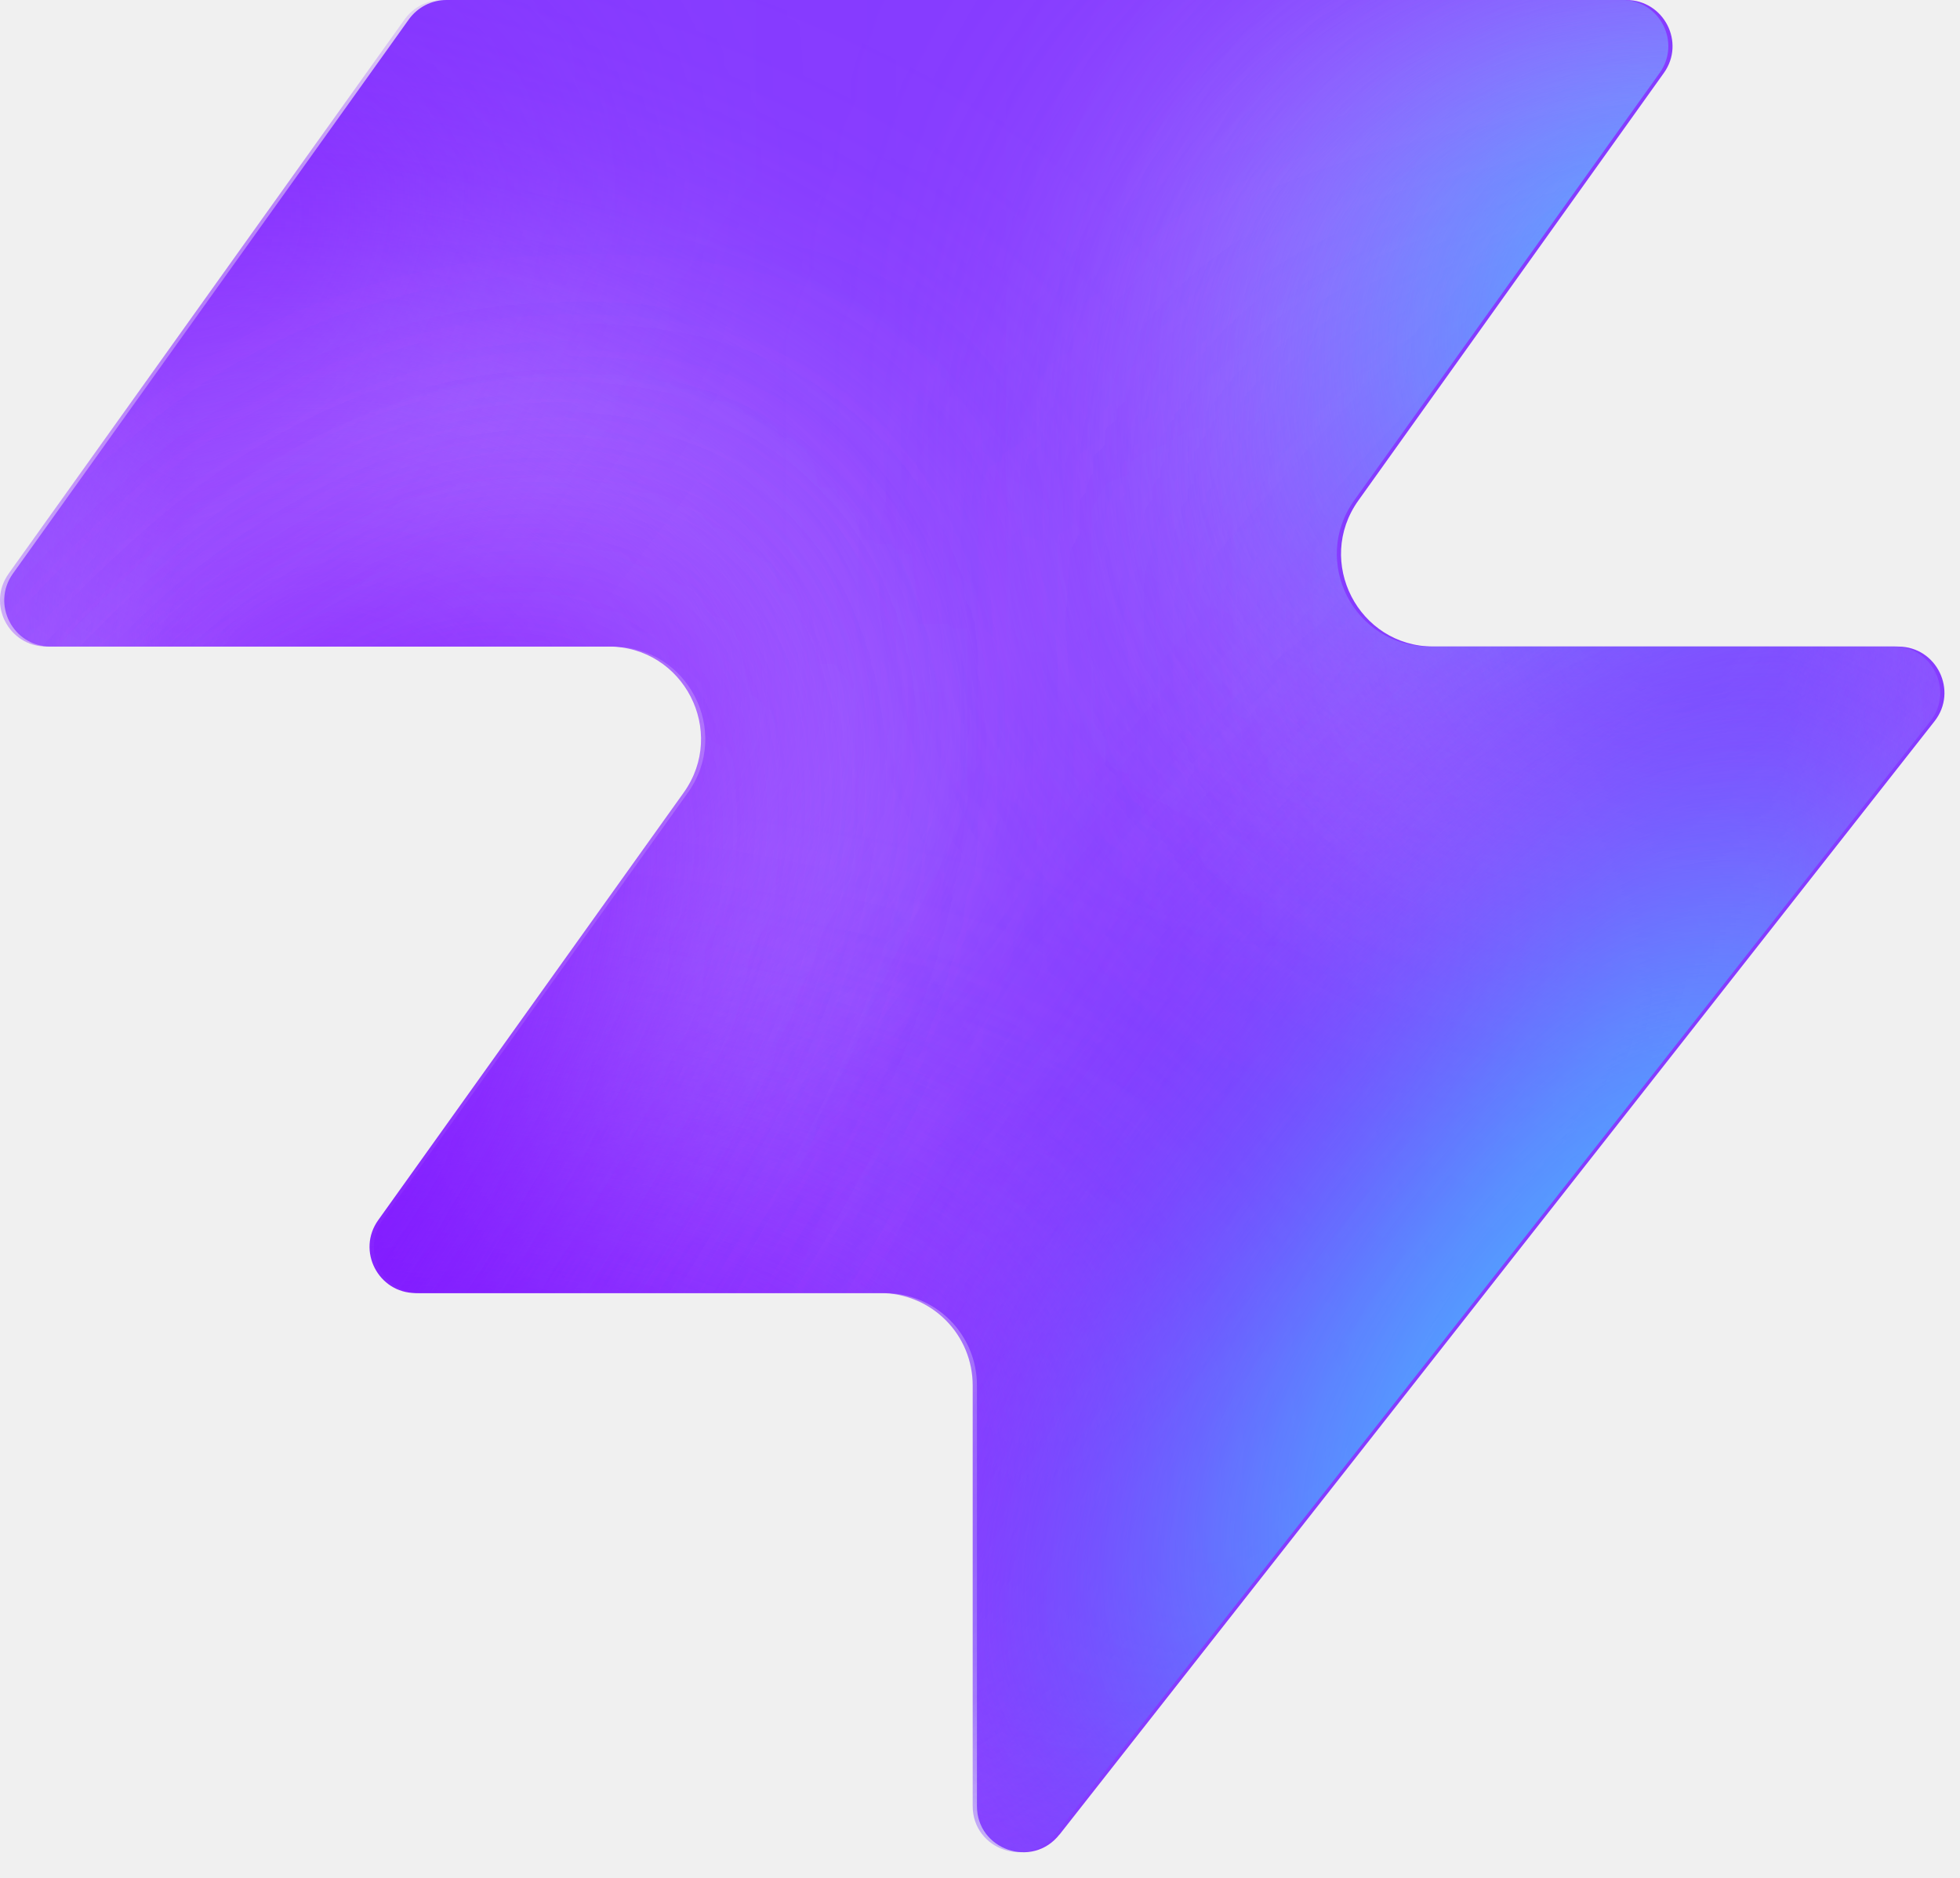
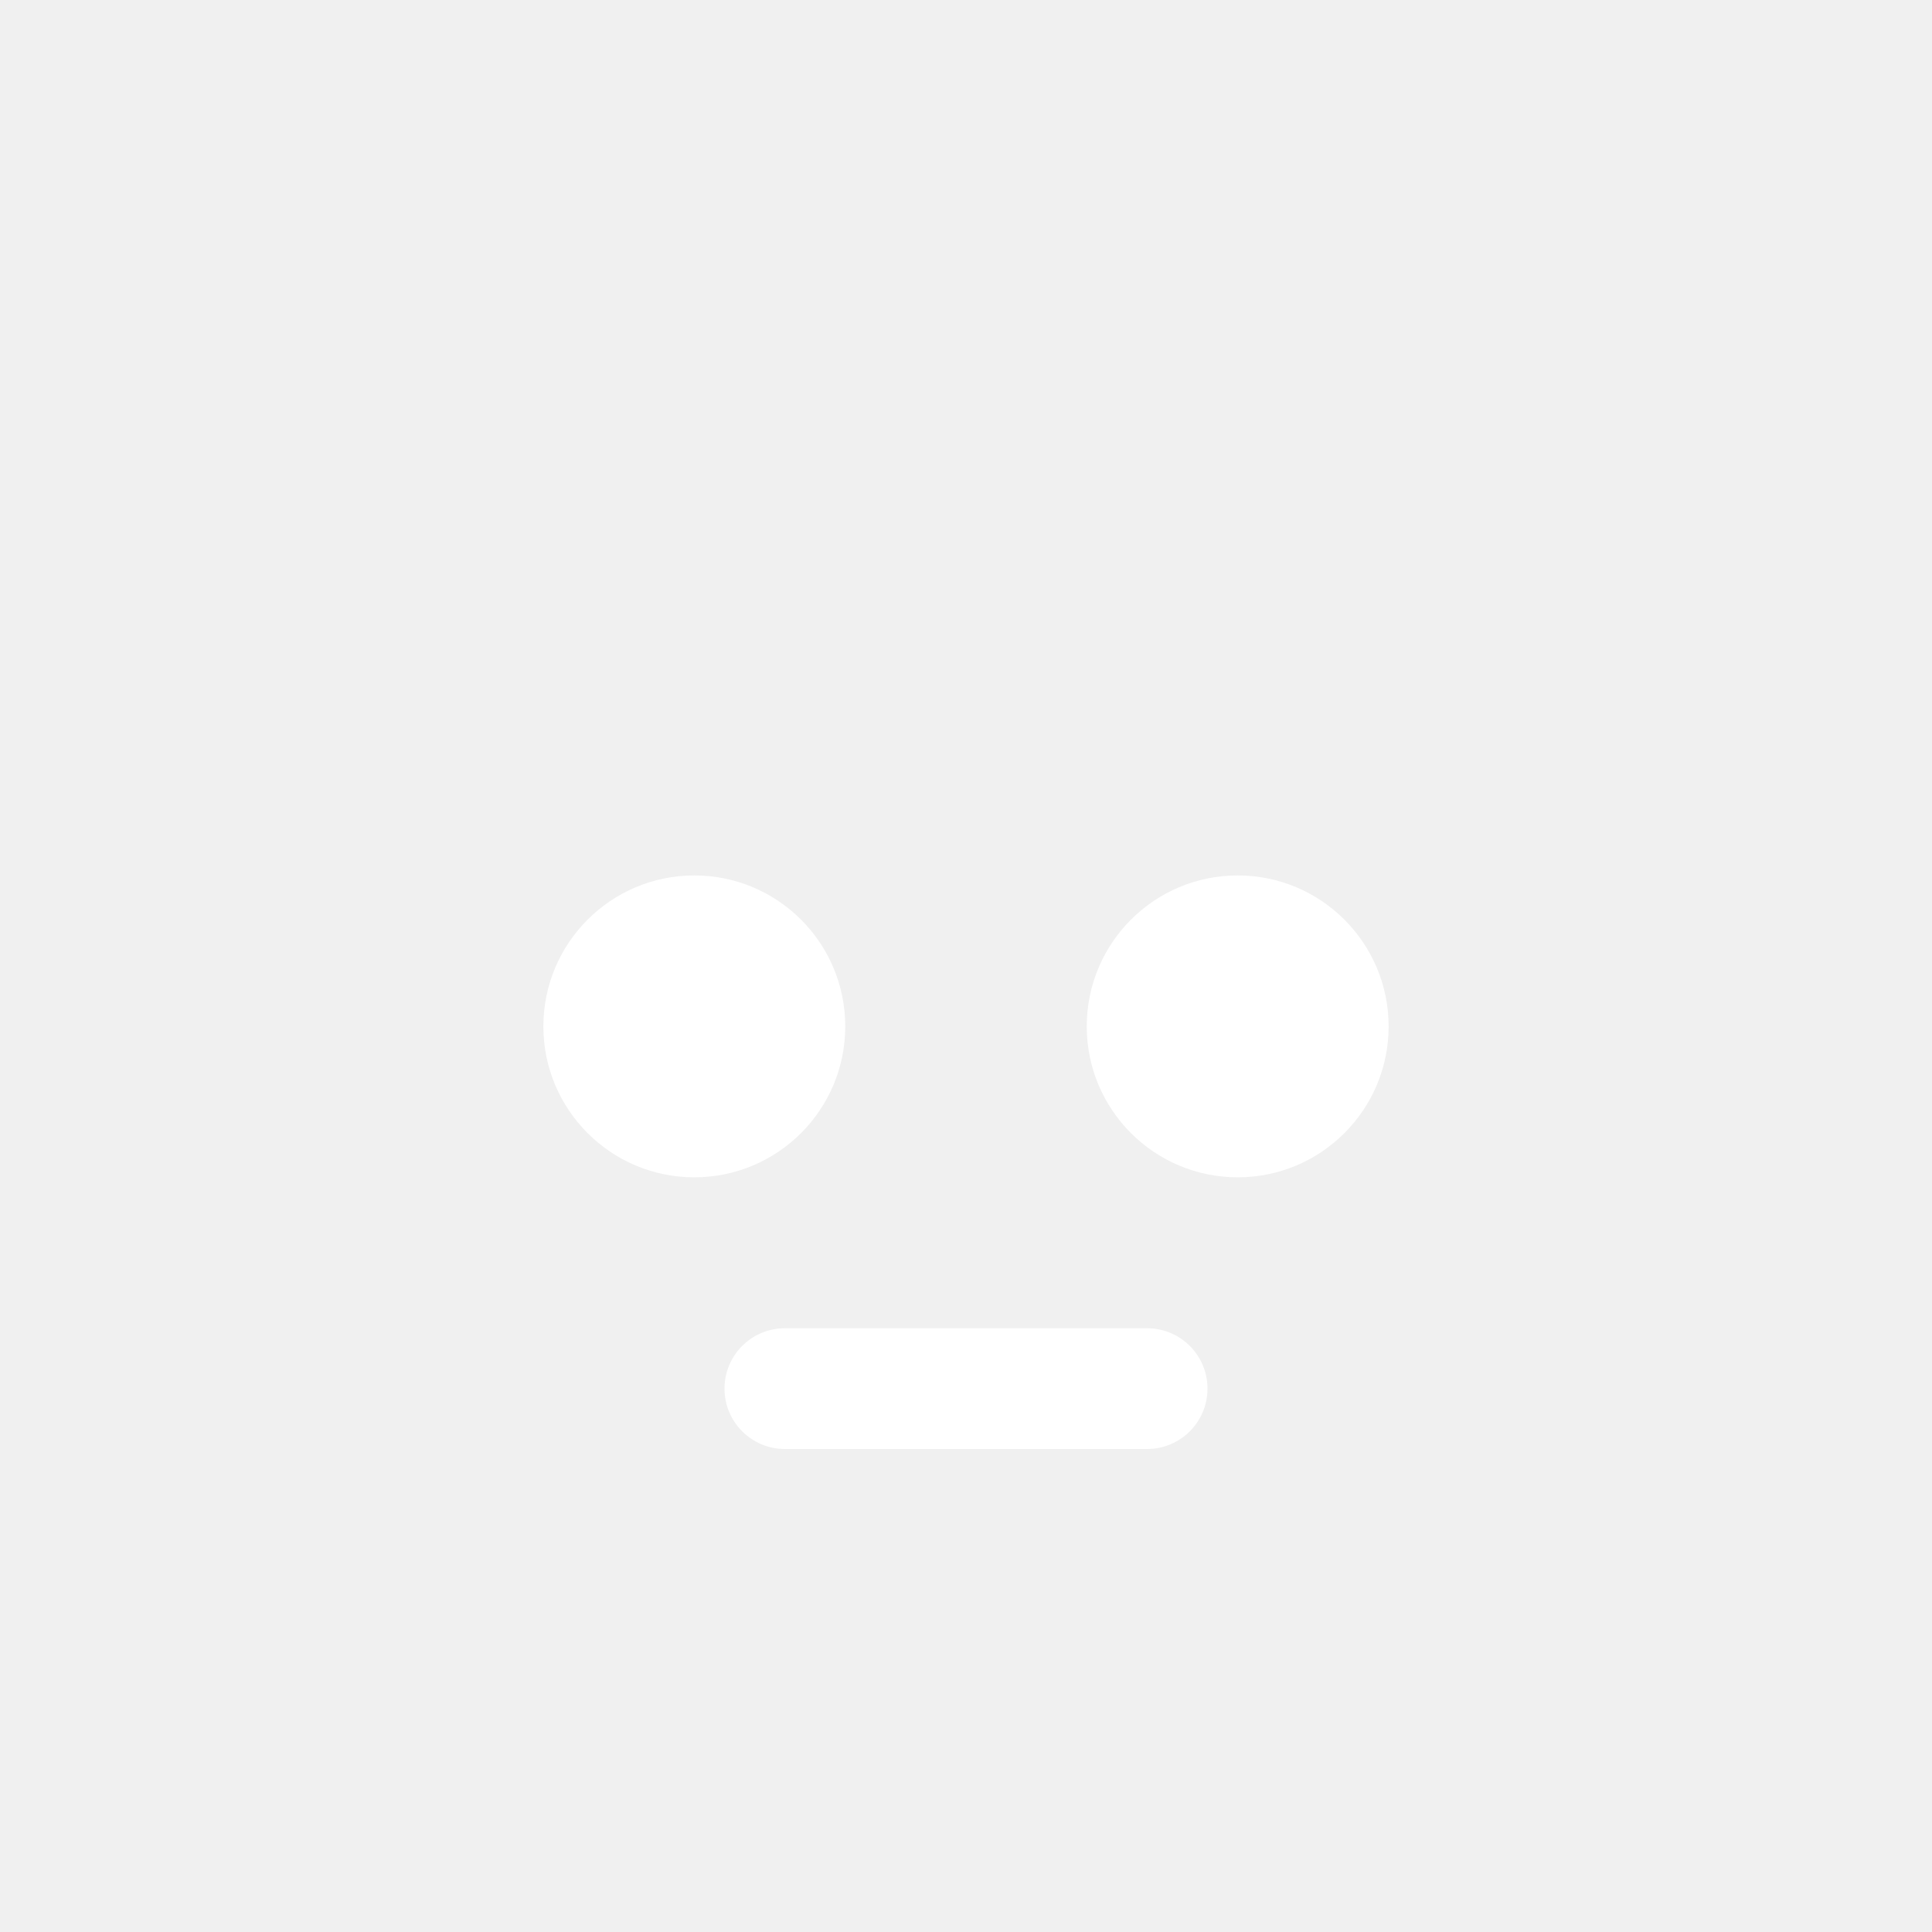
- <svg xmlns="http://www.w3.org/2000/svg" width="48" height="46" fill="none" viewBox="0 0 48 46">
-   <path fill="#863bff" d="M25.946 44.938c-.664.845-2.021.375-2.021-.698V33.937a2.26 2.26 0 0 0-2.262-2.262H10.287c-.92 0-1.456-1.04-.92-1.788l7.48-10.471c1.07-1.497 0-3.578-1.842-3.578H1.237c-.92 0-1.456-1.04-.92-1.788L10.013.474c.214-.297.556-.474.92-.474h28.894c.92 0 1.456 1.04.92 1.788l-7.48 10.471c-1.07 1.498 0 3.579 1.842 3.579h11.377c.943 0 1.473 1.088.89 1.83L25.947 44.94z" style="fill:#863bff;fill:color(display-p3 .525 .23 1);fill-opacity:1" />
-   <mask id="a" width="48" height="46" x="0" y="0" maskUnits="userSpaceOnUse" style="mask-type:alpha">
-     <path fill="#000" d="M25.842 44.938c-.664.844-2.021.375-2.021-.698V33.937a2.26 2.26 0 0 0-2.262-2.262H10.183c-.92 0-1.456-1.04-.92-1.788l7.48-10.471c1.07-1.498 0-3.579-1.842-3.579H1.133c-.92 0-1.456-1.04-.92-1.787L9.91.473c.214-.297.556-.474.92-.474h28.894c.92 0 1.456 1.04.92 1.788l-7.48 10.471c-1.07 1.498 0 3.578 1.842 3.578h11.377c.943 0 1.473 1.088.89 1.832L25.843 44.94z" style="fill:#000;fill-opacity:1" />
-   </mask>
-   <g mask="url(#a)">
-     <g filter="url(#b)">
-       <ellipse cx="5.508" cy="14.704" fill="#ede6ff" rx="5.508" ry="14.704" style="fill:#ede6ff;fill:color(display-p3 .927 .903 1);fill-opacity:1" transform="matrix(.00324 1 1 -.00324 -4.47 31.516)" />
-     </g>
-     <g filter="url(#c)">
-       <ellipse cx="10.399" cy="29.851" fill="#ede6ff" rx="10.399" ry="29.851" style="fill:#ede6ff;fill:color(display-p3 .927 .903 1);fill-opacity:1" transform="matrix(.00324 1 1 -.00324 -39.328 7.883)" />
-     </g>
-     <g filter="url(#d)">
-       <ellipse cx="5.508" cy="30.487" fill="#7e14ff" rx="5.508" ry="30.487" style="fill:#7e14ff;fill:color(display-p3 .492 .077 1);fill-opacity:1" transform="rotate(89.814 -25.913 -14.639)scale(1 -1)" />
-     </g>
-     <g filter="url(#e)">
-       <ellipse cx="5.508" cy="30.599" fill="#7e14ff" rx="5.508" ry="30.599" style="fill:#7e14ff;fill:color(display-p3 .492 .077 1);fill-opacity:1" transform="rotate(89.814 -32.644 -3.334)scale(1 -1)" />
-     </g>
-     <g filter="url(#f)">
-       <ellipse cx="5.508" cy="30.599" fill="#7e14ff" rx="5.508" ry="30.599" style="fill:#7e14ff;fill:color(display-p3 .492 .077 1);fill-opacity:1" transform="matrix(.00324 1 1 -.00324 -34.34 30.47)" />
-     </g>
-     <g filter="url(#g)">
-       <ellipse cx="14.072" cy="22.078" fill="#ede6ff" rx="14.072" ry="22.078" style="fill:#ede6ff;fill:color(display-p3 .927 .903 1);fill-opacity:1" transform="rotate(93.35 24.506 48.493)scale(-1 1)" />
-     </g>
-     <g filter="url(#h)">
-       <ellipse cx="3.47" cy="21.501" fill="#7e14ff" rx="3.47" ry="21.501" style="fill:#7e14ff;fill:color(display-p3 .492 .077 1);fill-opacity:1" transform="rotate(89.009 28.708 47.59)scale(-1 1)" />
-     </g>
-     <g filter="url(#i)">
-       <ellipse cx="3.47" cy="21.501" fill="#7e14ff" rx="3.47" ry="21.501" style="fill:#7e14ff;fill:color(display-p3 .492 .077 1);fill-opacity:1" transform="rotate(89.009 28.708 47.59)scale(-1 1)" />
-     </g>
-     <g filter="url(#j)">
-       <ellipse cx=".387" cy="8.972" fill="#7e14ff" rx="4.407" ry="29.108" style="fill:#7e14ff;fill:color(display-p3 .492 .077 1);fill-opacity:1" transform="rotate(39.51 .387 8.972)" />
-     </g>
-     <g filter="url(#k)">
-       <ellipse cx="47.523" cy="-6.092" fill="#7e14ff" rx="4.407" ry="29.108" style="fill:#7e14ff;fill:color(display-p3 .492 .077 1);fill-opacity:1" transform="rotate(37.892 47.523 -6.092)" />
-     </g>
-     <g filter="url(#l)">
-       <ellipse cx="41.412" cy="6.333" fill="#47bfff" rx="5.971" ry="9.665" style="fill:#47bfff;fill:color(display-p3 .28 .748 1);fill-opacity:1" transform="rotate(37.892 41.412 6.333)" />
-     </g>
-     <g filter="url(#m)">
-       <ellipse cx="-1.879" cy="38.332" fill="#7e14ff" rx="4.407" ry="29.108" style="fill:#7e14ff;fill:color(display-p3 .492 .077 1);fill-opacity:1" transform="rotate(37.892 -1.88 38.332)" />
-     </g>
-     <g filter="url(#n)">
-       <ellipse cx="-1.879" cy="38.332" fill="#7e14ff" rx="4.407" ry="29.108" style="fill:#7e14ff;fill:color(display-p3 .492 .077 1);fill-opacity:1" transform="rotate(37.892 -1.88 38.332)" />
-     </g>
-     <g filter="url(#o)">
-       <ellipse cx="35.651" cy="29.907" fill="#7e14ff" rx="4.407" ry="29.108" style="fill:#7e14ff;fill:color(display-p3 .492 .077 1);fill-opacity:1" transform="rotate(37.892 35.651 29.907)" />
-     </g>
-     <g filter="url(#p)">
-       <ellipse cx="38.418" cy="32.4" fill="#47bfff" rx="5.971" ry="15.297" style="fill:#47bfff;fill:color(display-p3 .28 .748 1);fill-opacity:1" transform="rotate(37.892 38.418 32.4)" />
-     </g>
-   </g>
-   <defs>
-     <filter id="b" width="60.045" height="41.654" x="-19.77" y="16.149" color-interpolation-filters="sRGB" filterUnits="userSpaceOnUse">
-       <feFlood flood-opacity="0" result="BackgroundImageFix" />
-       <feBlend in="SourceGraphic" in2="BackgroundImageFix" result="shape" />
-       <feGaussianBlur result="effect1_foregroundBlur_2002_17158" stdDeviation="7.659" />
-     </filter>
-     <filter id="c" width="90.34" height="51.437" x="-54.613" y="-7.533" color-interpolation-filters="sRGB" filterUnits="userSpaceOnUse">
-       <feFlood flood-opacity="0" result="BackgroundImageFix" />
-       <feBlend in="SourceGraphic" in2="BackgroundImageFix" result="shape" />
-       <feGaussianBlur result="effect1_foregroundBlur_2002_17158" stdDeviation="7.659" />
-     </filter>
-     <filter id="d" width="79.355" height="29.4" x="-49.64" y="2.03" color-interpolation-filters="sRGB" filterUnits="userSpaceOnUse">
-       <feFlood flood-opacity="0" result="BackgroundImageFix" />
-       <feBlend in="SourceGraphic" in2="BackgroundImageFix" result="shape" />
-       <feGaussianBlur result="effect1_foregroundBlur_2002_17158" stdDeviation="4.596" />
-     </filter>
-     <filter id="e" width="79.579" height="29.4" x="-45.045" y="20.029" color-interpolation-filters="sRGB" filterUnits="userSpaceOnUse">
-       <feFlood flood-opacity="0" result="BackgroundImageFix" />
-       <feBlend in="SourceGraphic" in2="BackgroundImageFix" result="shape" />
-       <feGaussianBlur result="effect1_foregroundBlur_2002_17158" stdDeviation="4.596" />
-     </filter>
-     <filter id="f" width="79.579" height="29.4" x="-43.513" y="21.178" color-interpolation-filters="sRGB" filterUnits="userSpaceOnUse">
-       <feFlood flood-opacity="0" result="BackgroundImageFix" />
-       <feBlend in="SourceGraphic" in2="BackgroundImageFix" result="shape" />
-       <feGaussianBlur result="effect1_foregroundBlur_2002_17158" stdDeviation="4.596" />
-     </filter>
-     <filter id="g" width="74.749" height="58.852" x="15.756" y="-17.901" color-interpolation-filters="sRGB" filterUnits="userSpaceOnUse">
-       <feFlood flood-opacity="0" result="BackgroundImageFix" />
-       <feBlend in="SourceGraphic" in2="BackgroundImageFix" result="shape" />
-       <feGaussianBlur result="effect1_foregroundBlur_2002_17158" stdDeviation="7.659" />
-     </filter>
-     <filter id="h" width="61.377" height="25.362" x="23.548" y="2.284" color-interpolation-filters="sRGB" filterUnits="userSpaceOnUse">
-       <feFlood flood-opacity="0" result="BackgroundImageFix" />
-       <feBlend in="SourceGraphic" in2="BackgroundImageFix" result="shape" />
-       <feGaussianBlur result="effect1_foregroundBlur_2002_17158" stdDeviation="4.596" />
-     </filter>
-     <filter id="i" width="61.377" height="25.362" x="23.548" y="2.284" color-interpolation-filters="sRGB" filterUnits="userSpaceOnUse">
-       <feFlood flood-opacity="0" result="BackgroundImageFix" />
-       <feBlend in="SourceGraphic" in2="BackgroundImageFix" result="shape" />
-       <feGaussianBlur result="effect1_foregroundBlur_2002_17158" stdDeviation="4.596" />
-     </filter>
-     <filter id="j" width="56.045" height="63.649" x="-27.636" y="-22.853" color-interpolation-filters="sRGB" filterUnits="userSpaceOnUse">
-       <feFlood flood-opacity="0" result="BackgroundImageFix" />
-       <feBlend in="SourceGraphic" in2="BackgroundImageFix" result="shape" />
-       <feGaussianBlur result="effect1_foregroundBlur_2002_17158" stdDeviation="4.596" />
-     </filter>
-     <filter id="k" width="54.814" height="64.646" x="20.116" y="-38.415" color-interpolation-filters="sRGB" filterUnits="userSpaceOnUse">
-       <feFlood flood-opacity="0" result="BackgroundImageFix" />
-       <feBlend in="SourceGraphic" in2="BackgroundImageFix" result="shape" />
-       <feGaussianBlur result="effect1_foregroundBlur_2002_17158" stdDeviation="4.596" />
-     </filter>
-     <filter id="l" width="33.541" height="35.313" x="24.641" y="-11.323" color-interpolation-filters="sRGB" filterUnits="userSpaceOnUse">
-       <feFlood flood-opacity="0" result="BackgroundImageFix" />
-       <feBlend in="SourceGraphic" in2="BackgroundImageFix" result="shape" />
-       <feGaussianBlur result="effect1_foregroundBlur_2002_17158" stdDeviation="4.596" />
-     </filter>
-     <filter id="m" width="54.814" height="64.646" x="-29.286" y="6.009" color-interpolation-filters="sRGB" filterUnits="userSpaceOnUse">
-       <feFlood flood-opacity="0" result="BackgroundImageFix" />
-       <feBlend in="SourceGraphic" in2="BackgroundImageFix" result="shape" />
-       <feGaussianBlur result="effect1_foregroundBlur_2002_17158" stdDeviation="4.596" />
-     </filter>
-     <filter id="n" width="54.814" height="64.646" x="-29.286" y="6.009" color-interpolation-filters="sRGB" filterUnits="userSpaceOnUse">
-       <feFlood flood-opacity="0" result="BackgroundImageFix" />
-       <feBlend in="SourceGraphic" in2="BackgroundImageFix" result="shape" />
-       <feGaussianBlur result="effect1_foregroundBlur_2002_17158" stdDeviation="4.596" />
-     </filter>
-     <filter id="o" width="54.814" height="64.646" x="8.244" y="-2.416" color-interpolation-filters="sRGB" filterUnits="userSpaceOnUse">
-       <feFlood flood-opacity="0" result="BackgroundImageFix" />
-       <feBlend in="SourceGraphic" in2="BackgroundImageFix" result="shape" />
-       <feGaussianBlur result="effect1_foregroundBlur_2002_17158" stdDeviation="4.596" />
-     </filter>
-     <filter id="p" width="39.409" height="43.623" x="18.713" y="10.588" color-interpolation-filters="sRGB" filterUnits="userSpaceOnUse">
-       <feFlood flood-opacity="0" result="BackgroundImageFix" />
-       <feBlend in="SourceGraphic" in2="BackgroundImageFix" result="shape" />
-       <feGaussianBlur result="effect1_foregroundBlur_2002_17158" stdDeviation="4.596" />
-     </filter>
-   </defs>
+ <svg xmlns="http://www.w3.org/2000/svg" width="32" height="32" viewBox="0 0 32 32" fill="none">
+   <rect x="6" y="10" width="20" height="16" rx="3" fill="oklch(0.5 0.14 185)" />
+   <circle cx="11.5" cy="17" r="2.5" fill="white" />
+   <circle cx="20.5" cy="17" r="2.5" fill="white" />
+   <circle cx="11.5" cy="17" r="1" fill="oklch(0.5 0.14 185)" />
+   <circle cx="20.5" cy="17" r="1" fill="oklch(0.5 0.14 185)" />
+   <rect x="12" y="22" width="8" height="2" rx="1" fill="white" />
+   <rect x="14" y="6" width="4" height="5" rx="1" fill="oklch(0.5 0.14 185)" />
+   <circle cx="16" cy="5" r="2" fill="oklch(0.5 0.14 185)" />
+   <rect x="4" y="14" width="2" height="5" rx="1" fill="oklch(0.5 0.14 185)" />
+   <rect x="26" y="14" width="2" height="5" rx="1" fill="oklch(0.5 0.14 185)" />
</svg>
